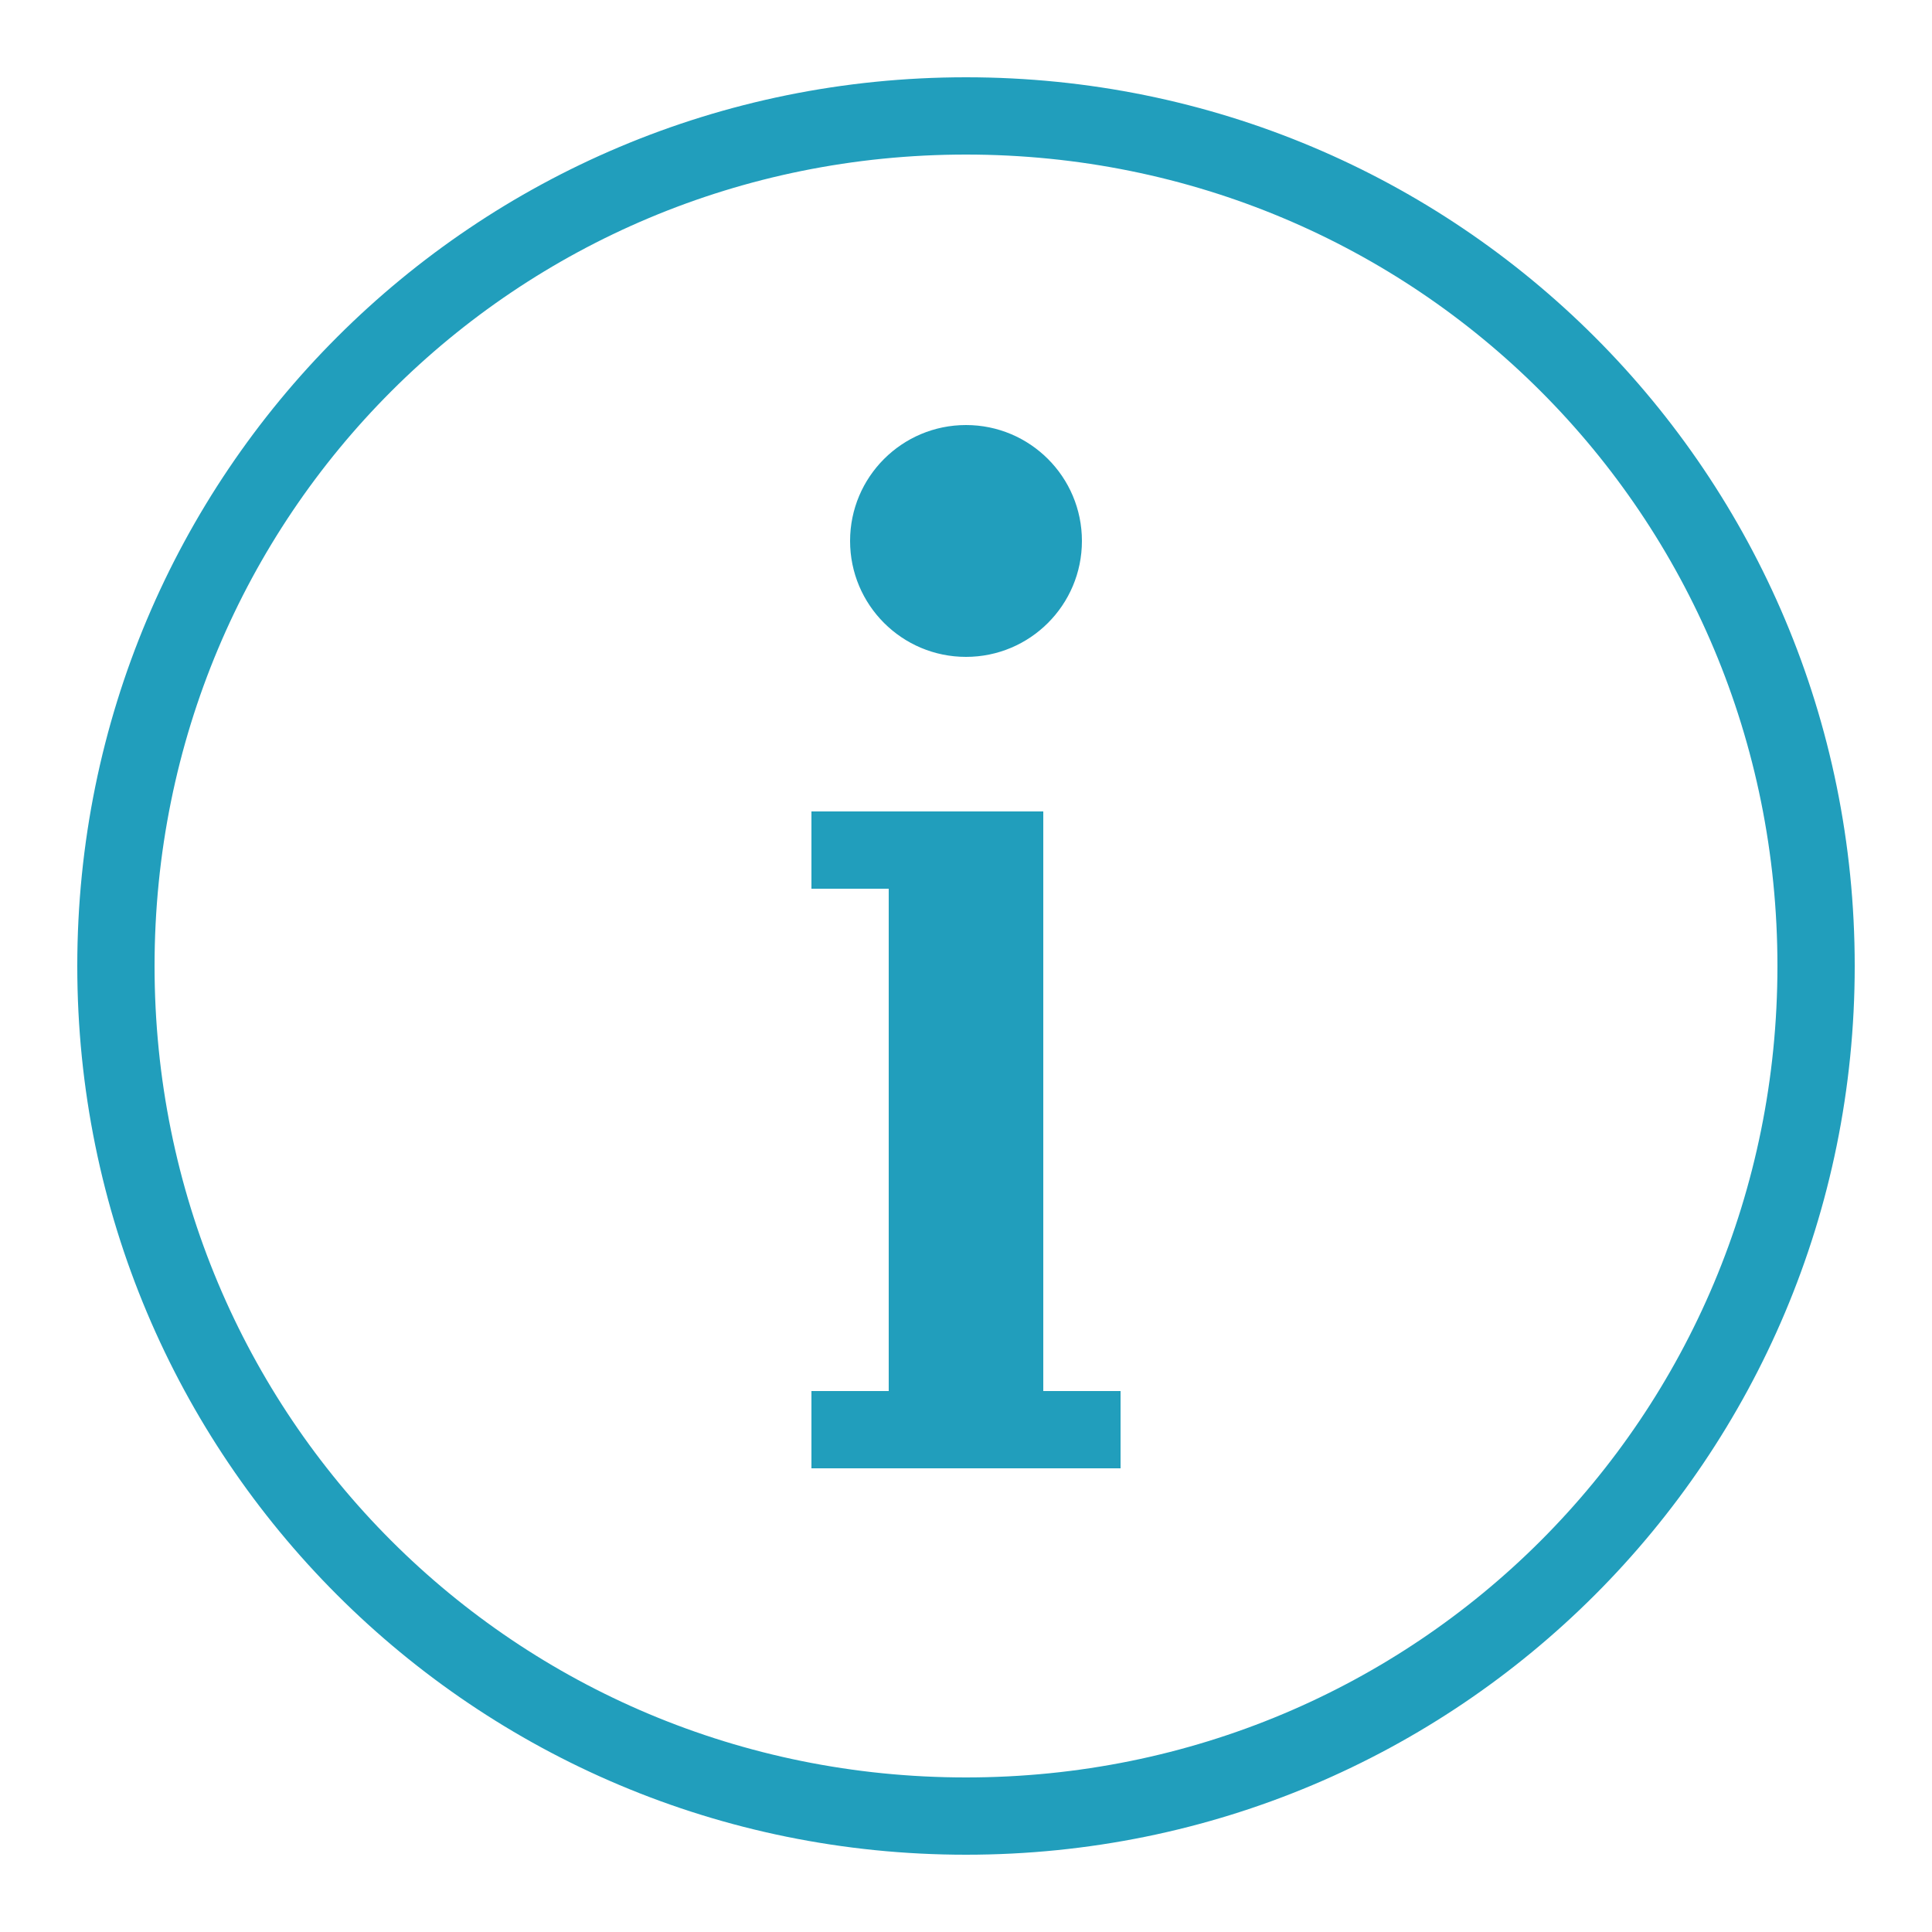
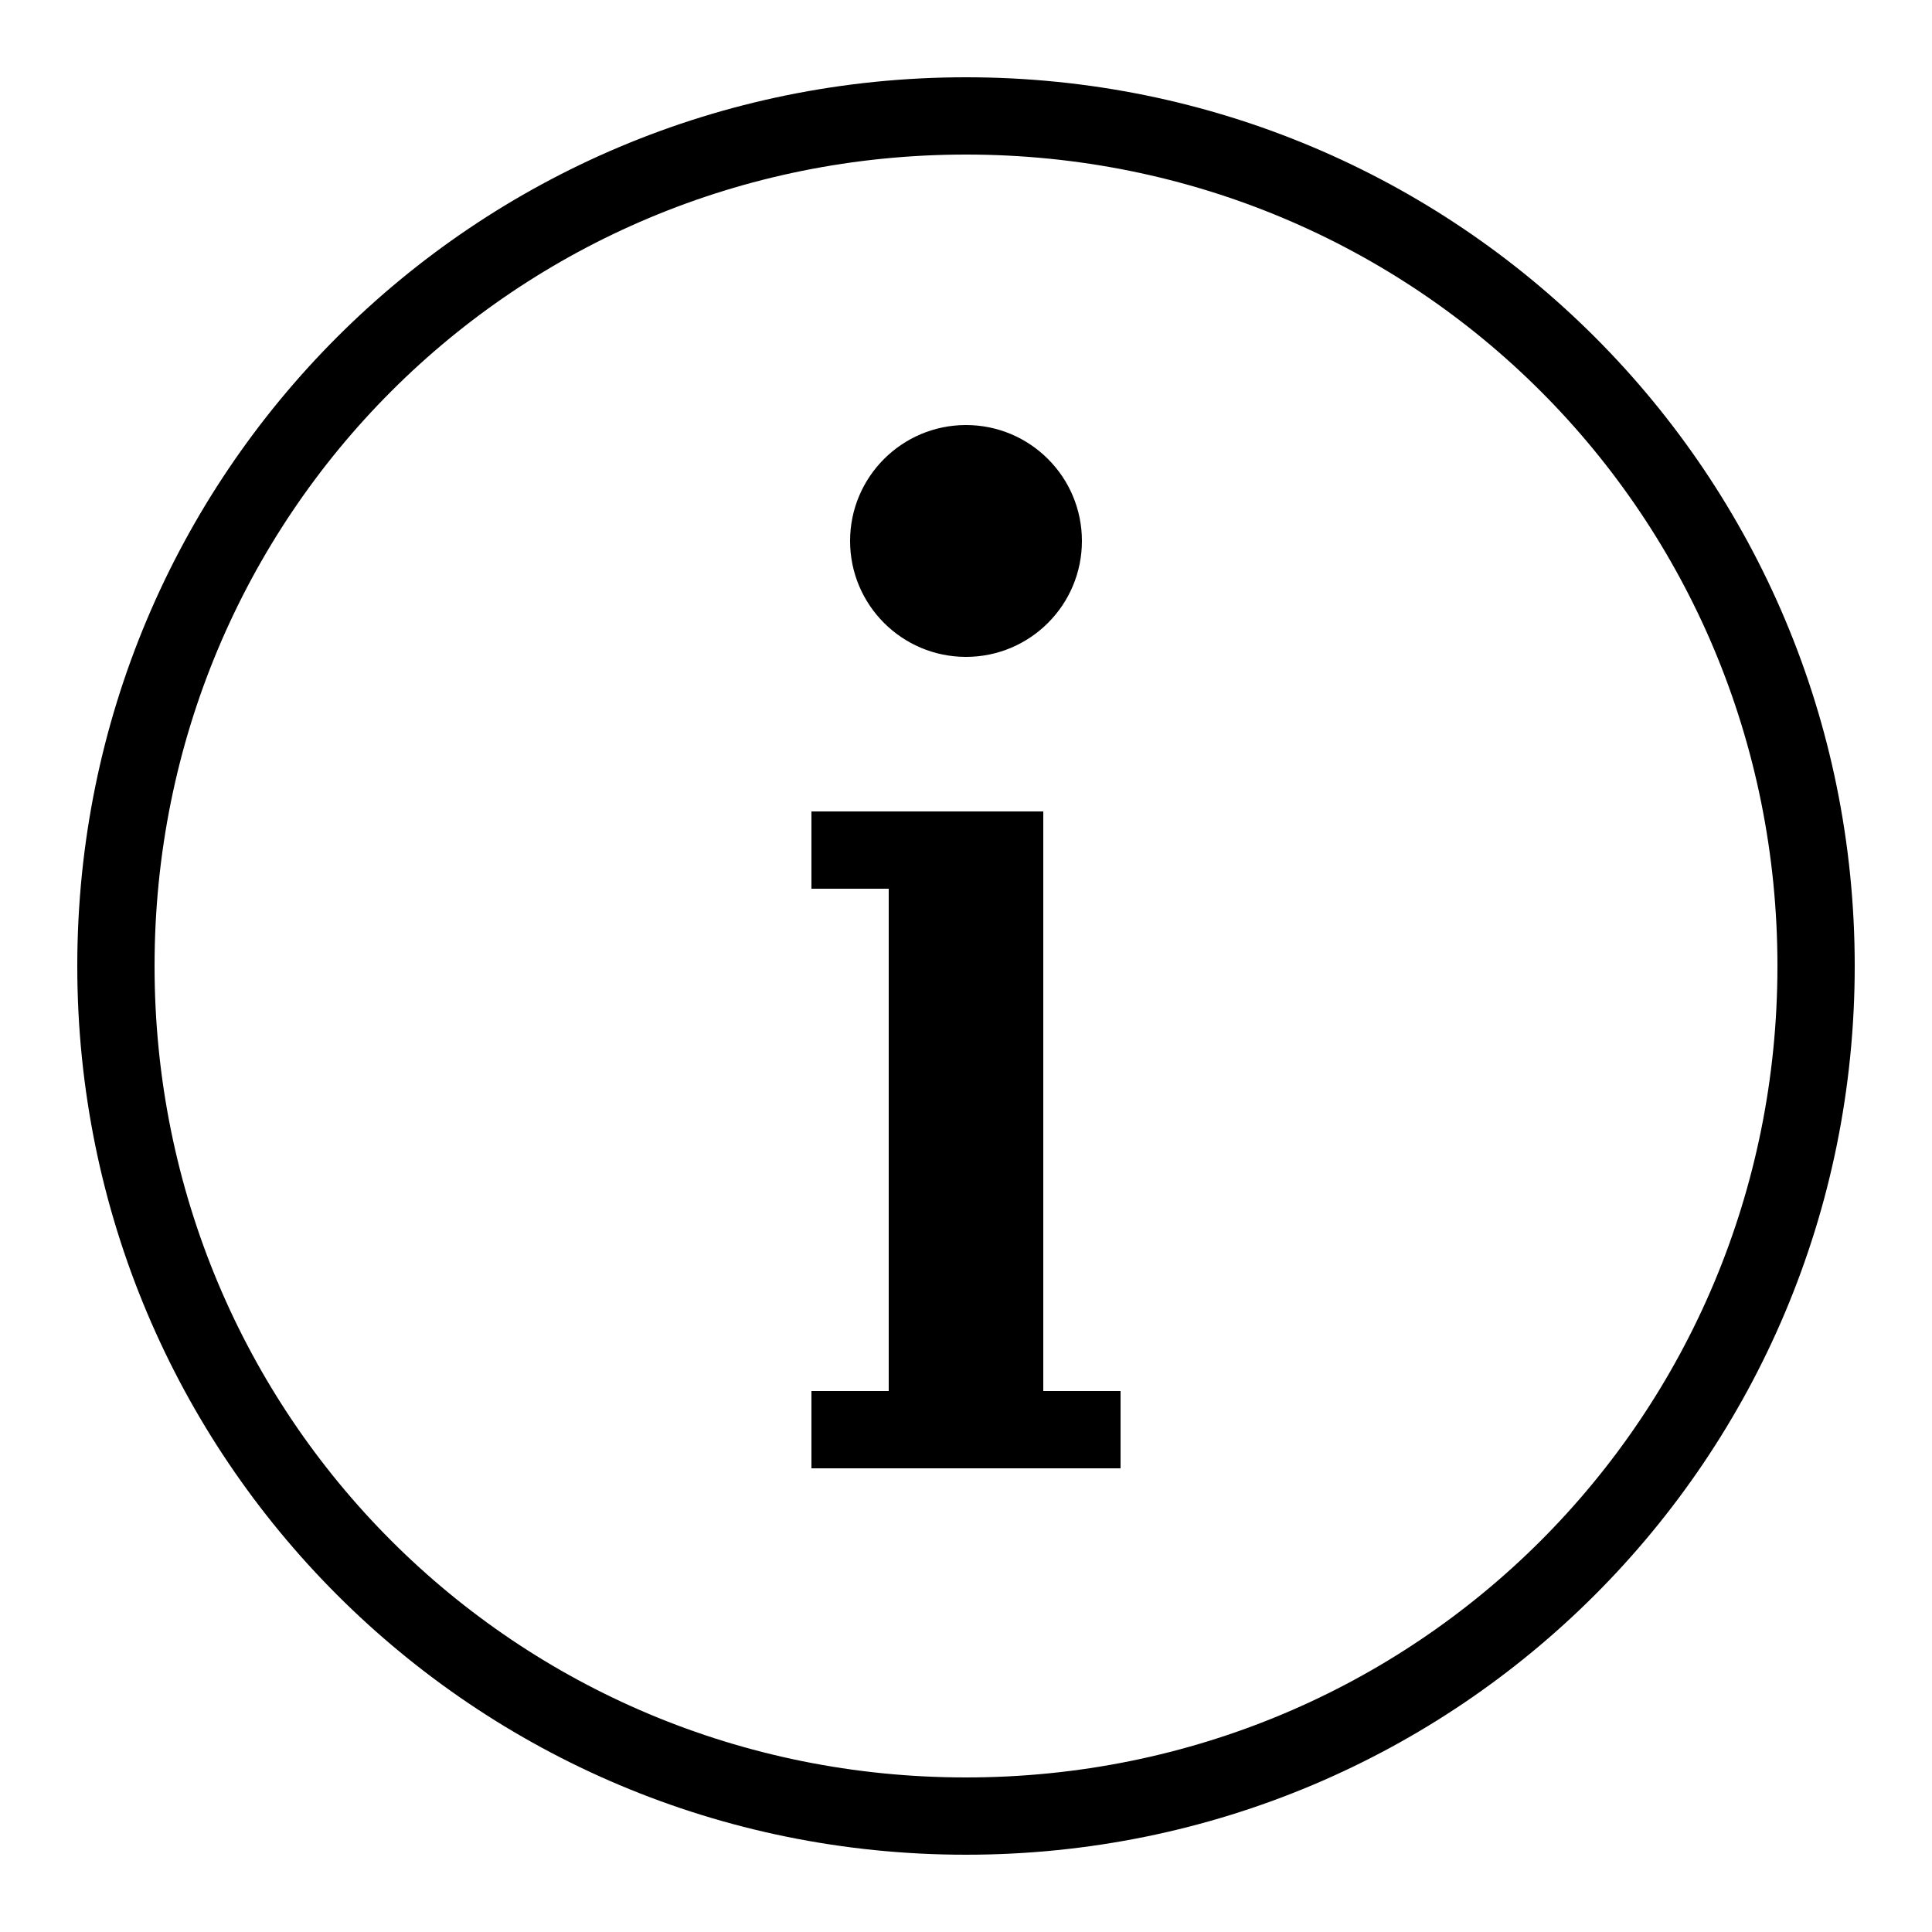
<svg xmlns="http://www.w3.org/2000/svg" viewBox="0,0,256,256" width="50px" height="50px">
-   <g fill="#219ebc" fill-rule="nonzero" stroke="none" stroke-width="1" stroke-linecap="butt" stroke-linejoin="miter" stroke-miterlimit="10" stroke-dasharray="" stroke-dashoffset="0" font-family="none" font-weight="none" font-size="none" text-anchor="none" style="mix-blend-mode: normal">
+   <g fill="#000000" fill-rule="nonzero" stroke="none" stroke-width="1" stroke-linecap="butt" stroke-linejoin="miter" stroke-miterlimit="10" stroke-dasharray="" stroke-dashoffset="0" font-family="none" font-weight="none" font-size="none" text-anchor="none" style="mix-blend-mode: normal">
    <g transform="scale(5.12,5.12)">
      <path d="M25,2c-12.736,0 -23,10.264 -23,23c0,12.736 10.264,23 23,23c12.736,0 23,-10.264 23,-23c0,-12.736 -10.264,-23 -23,-23zM25,4c11.664,0 21,9.336 21,21c0,11.664 -9.336,21 -21,21c-11.664,0 -21,-9.336 -21,-21c0,-11.664 9.336,-21 21,-21zM25,11c-1.657,0 -3,1.343 -3,3c0,1.657 1.343,3 3,3c1.657,0 3,-1.343 3,-3c0,-1.657 -1.343,-3 -3,-3zM21,21v2h2v13h-2v2h8v-2h-2v-15z" />
    </g>
  </g>
</svg>
